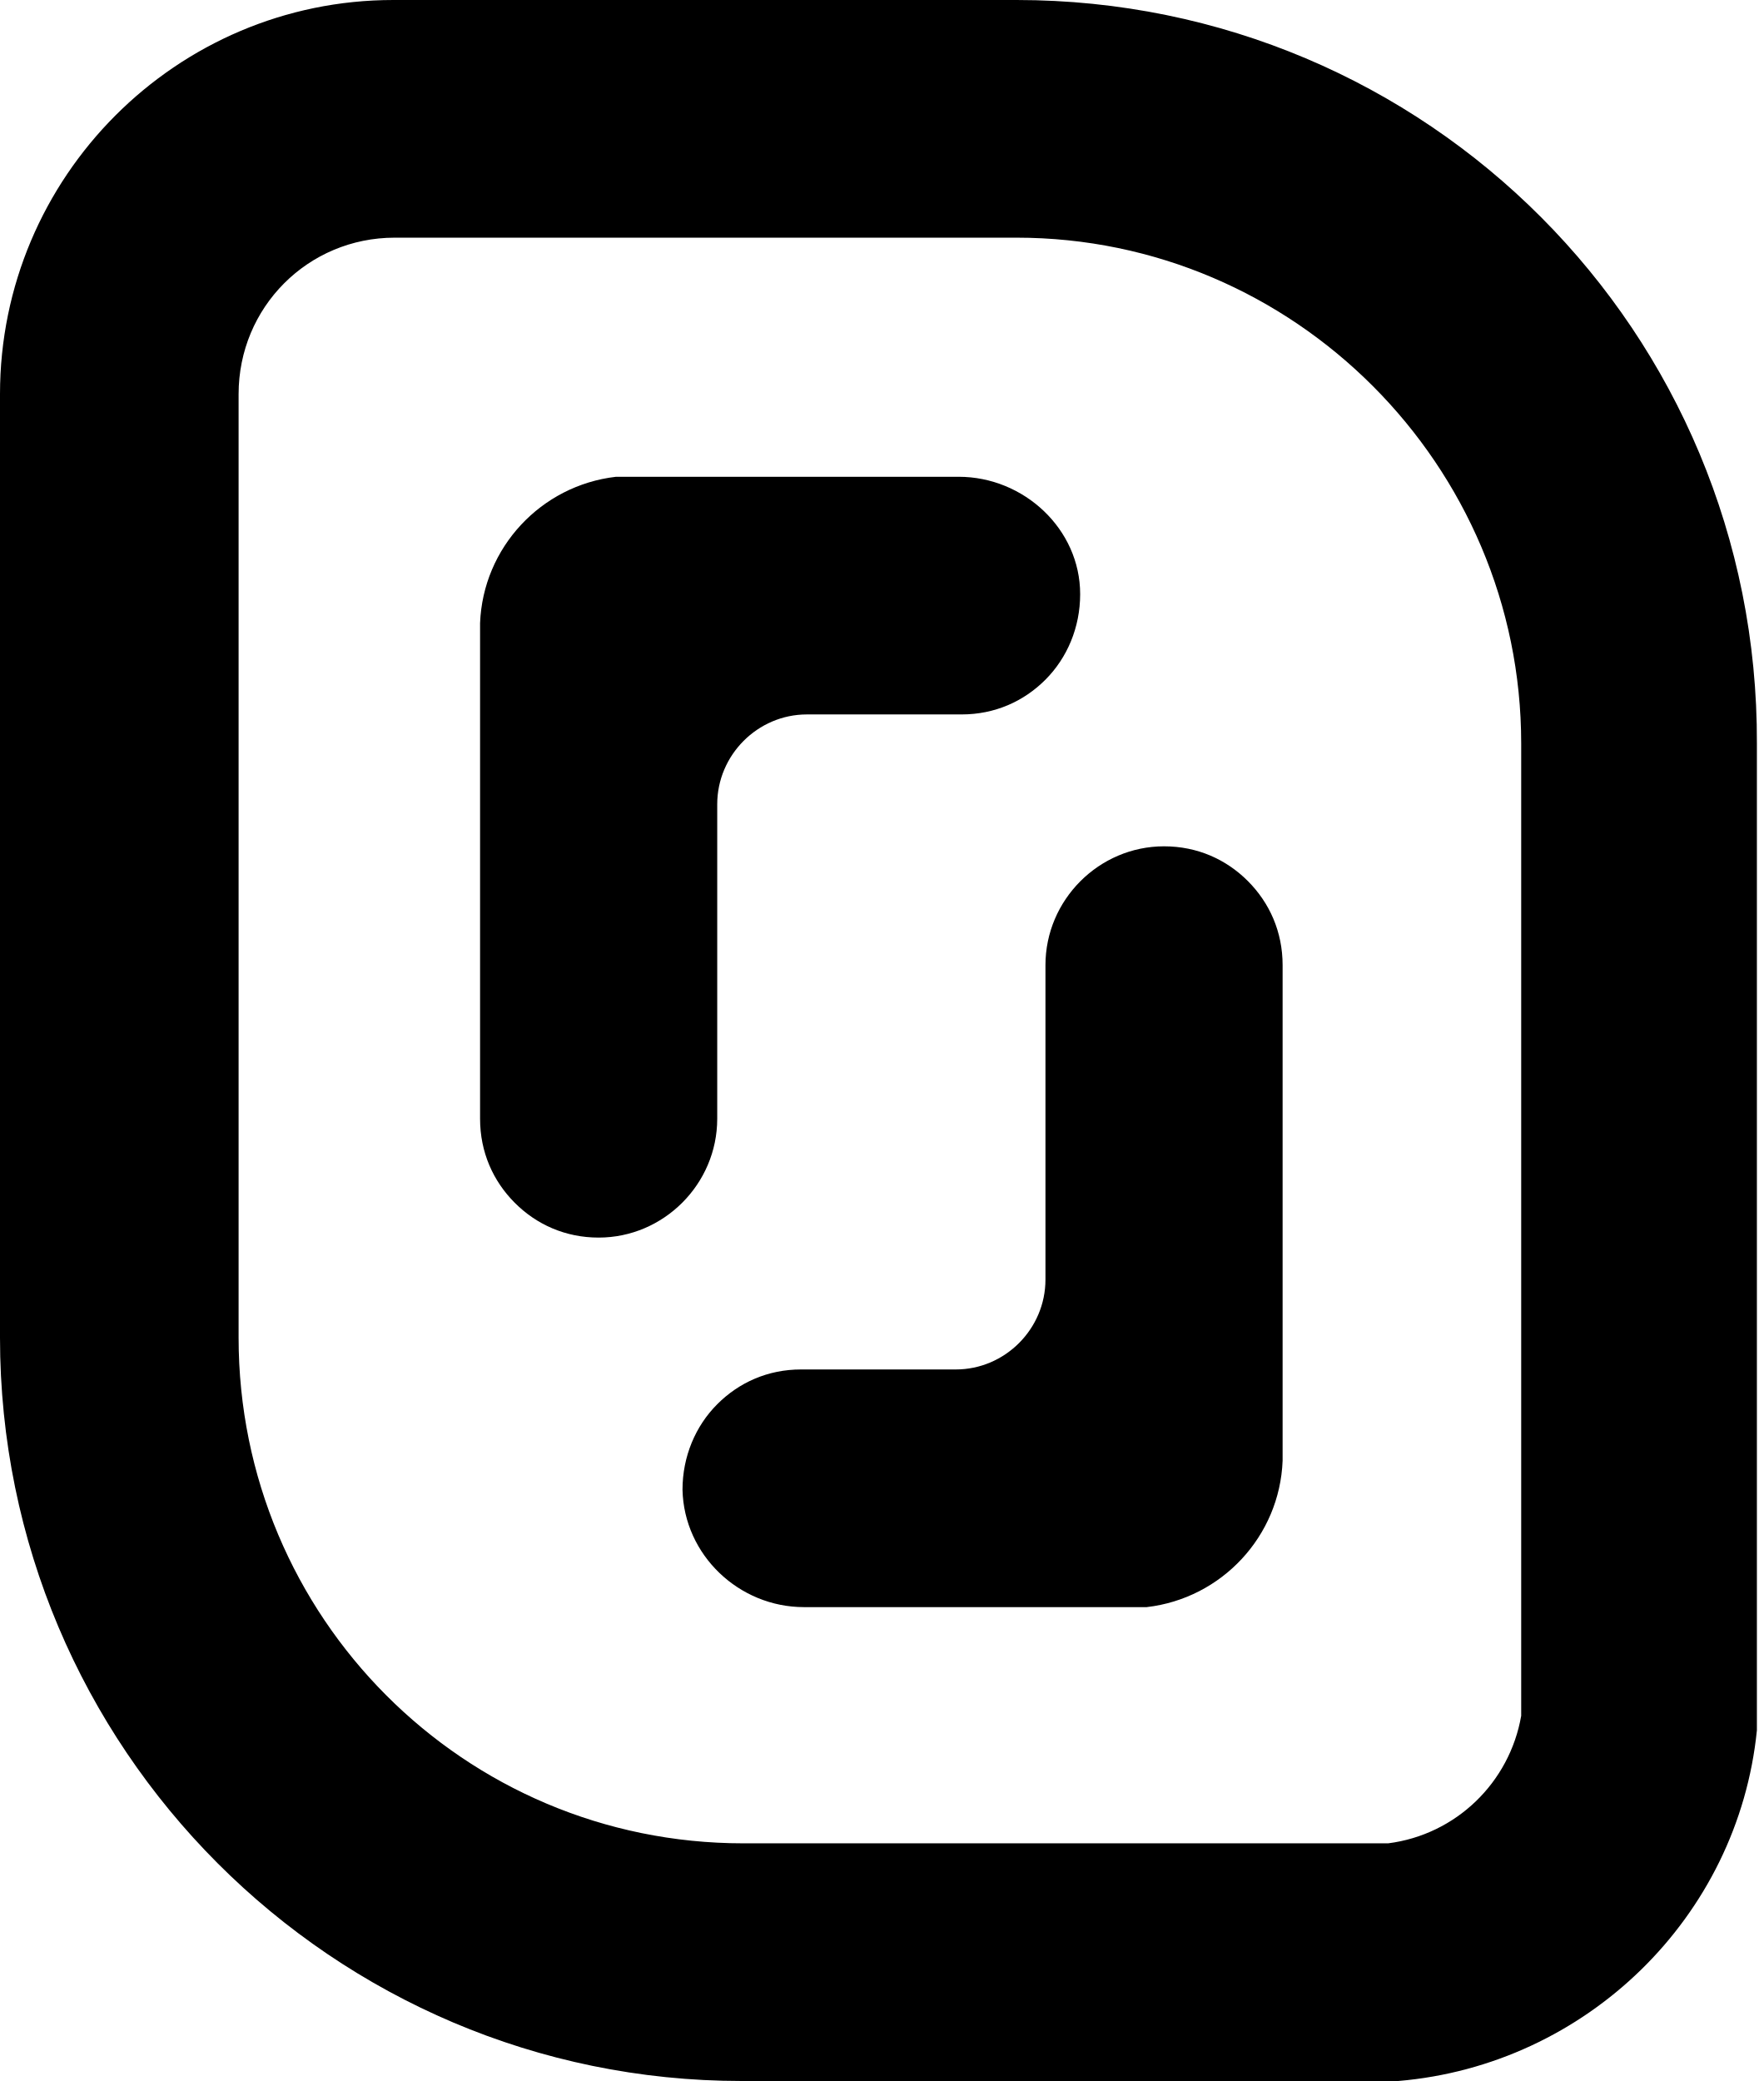
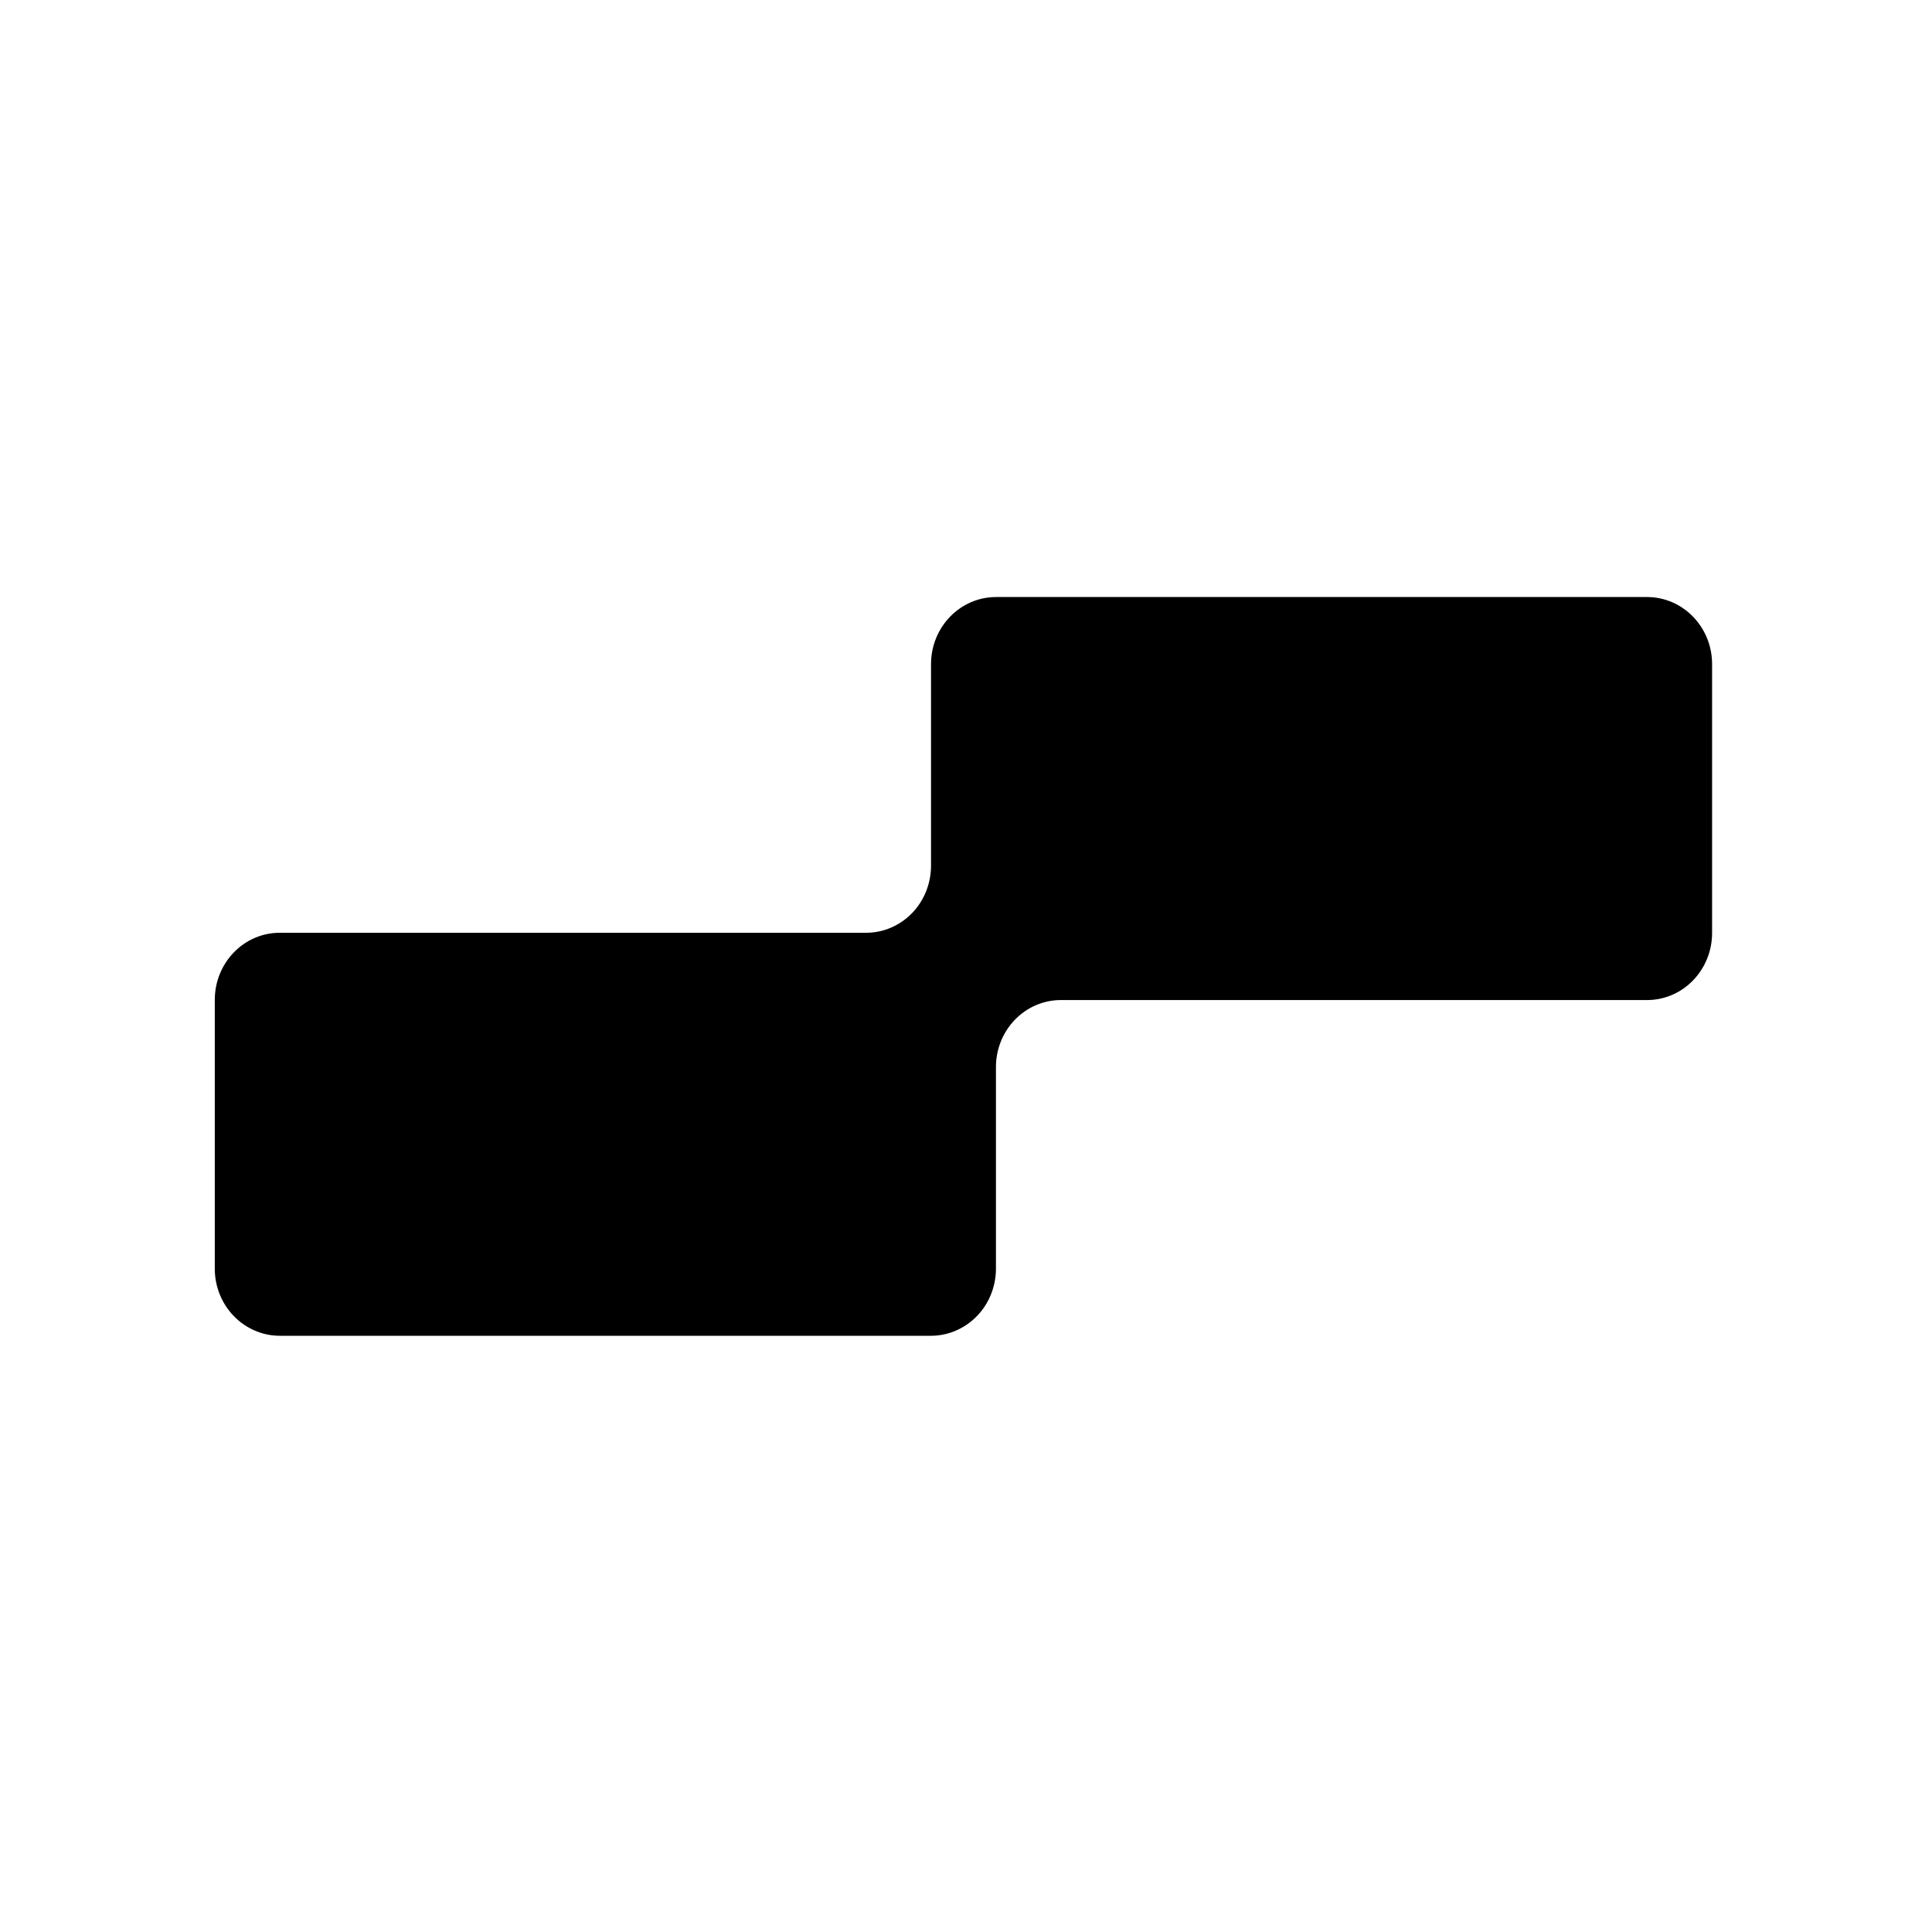
- <svg xmlns="http://www.w3.org/2000/svg" width="122" height="144" viewBox="0 0 122 144" fill="none">
-   <path d="M66.334 32.992H42.622C37.419 33.593 33.417 37.905 33.217 43.12V77.415C33.217 79.722 34.117 81.727 35.618 83.231C37.119 84.735 39.12 85.638 41.421 85.638C45.924 85.638 49.626 81.928 49.626 77.415V55.655C49.626 52.245 52.427 49.437 55.829 49.437H66.534C68.835 49.437 70.836 48.535 72.337 47.031C73.838 45.526 74.738 43.421 74.738 41.114C74.738 36.602 70.836 32.992 66.334 32.992Z" fill="currentColor" />
-   <path d="M55.629 111.209H79.341C84.543 110.607 88.546 106.295 88.746 101.081V66.785C88.746 64.479 87.845 62.474 86.344 60.969C84.844 59.465 82.843 58.563 80.541 58.563C76.039 58.563 72.337 62.273 72.337 66.785V88.546C72.337 91.955 69.536 94.763 66.134 94.763H55.428C53.127 94.763 51.126 95.666 49.626 97.17C48.125 98.674 47.224 100.78 47.224 103.086C47.324 107.599 51.126 111.209 55.629 111.209Z" fill="currentColor" />
-   <path fill-rule="evenodd" clip-rule="evenodd" d="M27.214 0H70.336C98.751 0 121.662 22.964 121.563 51.443V119.733C120.262 132.669 109.756 142.897 96.75 144H51.326C23.012 144 0 120.936 0 92.557V27.276C0 12.234 12.206 0 27.214 0ZM105.254 51.443C105.254 32.189 89.546 16.446 70.336 16.446H27.314C21.311 16.446 16.509 21.259 16.509 27.276V92.557C16.509 111.911 32.117 127.554 51.426 127.554H96.049C100.752 126.953 104.454 123.343 105.254 118.73V51.443Z" fill="currentColor" />
+ <svg xmlns="http://www.w3.org/2000/svg" width="24" height="24" viewBox="0 0 40 40">
+   <path d="M34.103 12.361H20.623C19.878 12.361 19.276 12.984 19.276 13.75V17.922C19.276 18.291 19.135 18.645 18.882 18.906C18.629 19.166 18.287 19.313 17.929 19.312H5.793C5.048 19.312 4.447 19.935 4.447 20.701V26.266C4.446 26.634 4.589 26.989 4.841 27.248C5.093 27.509 5.437 27.656 5.793 27.656H19.273C19.631 27.656 19.973 27.509 20.226 27.248C20.478 26.989 20.62 26.634 20.62 26.266V22.094C20.619 21.726 20.761 21.372 21.014 21.111C21.267 20.85 21.61 20.704 21.967 20.705H34.1C34.846 20.705 35.447 20.081 35.447 19.315V13.75C35.447 12.981 34.842 12.361 34.1 12.361H34.103Z" fill="currentColor" />
</svg>
